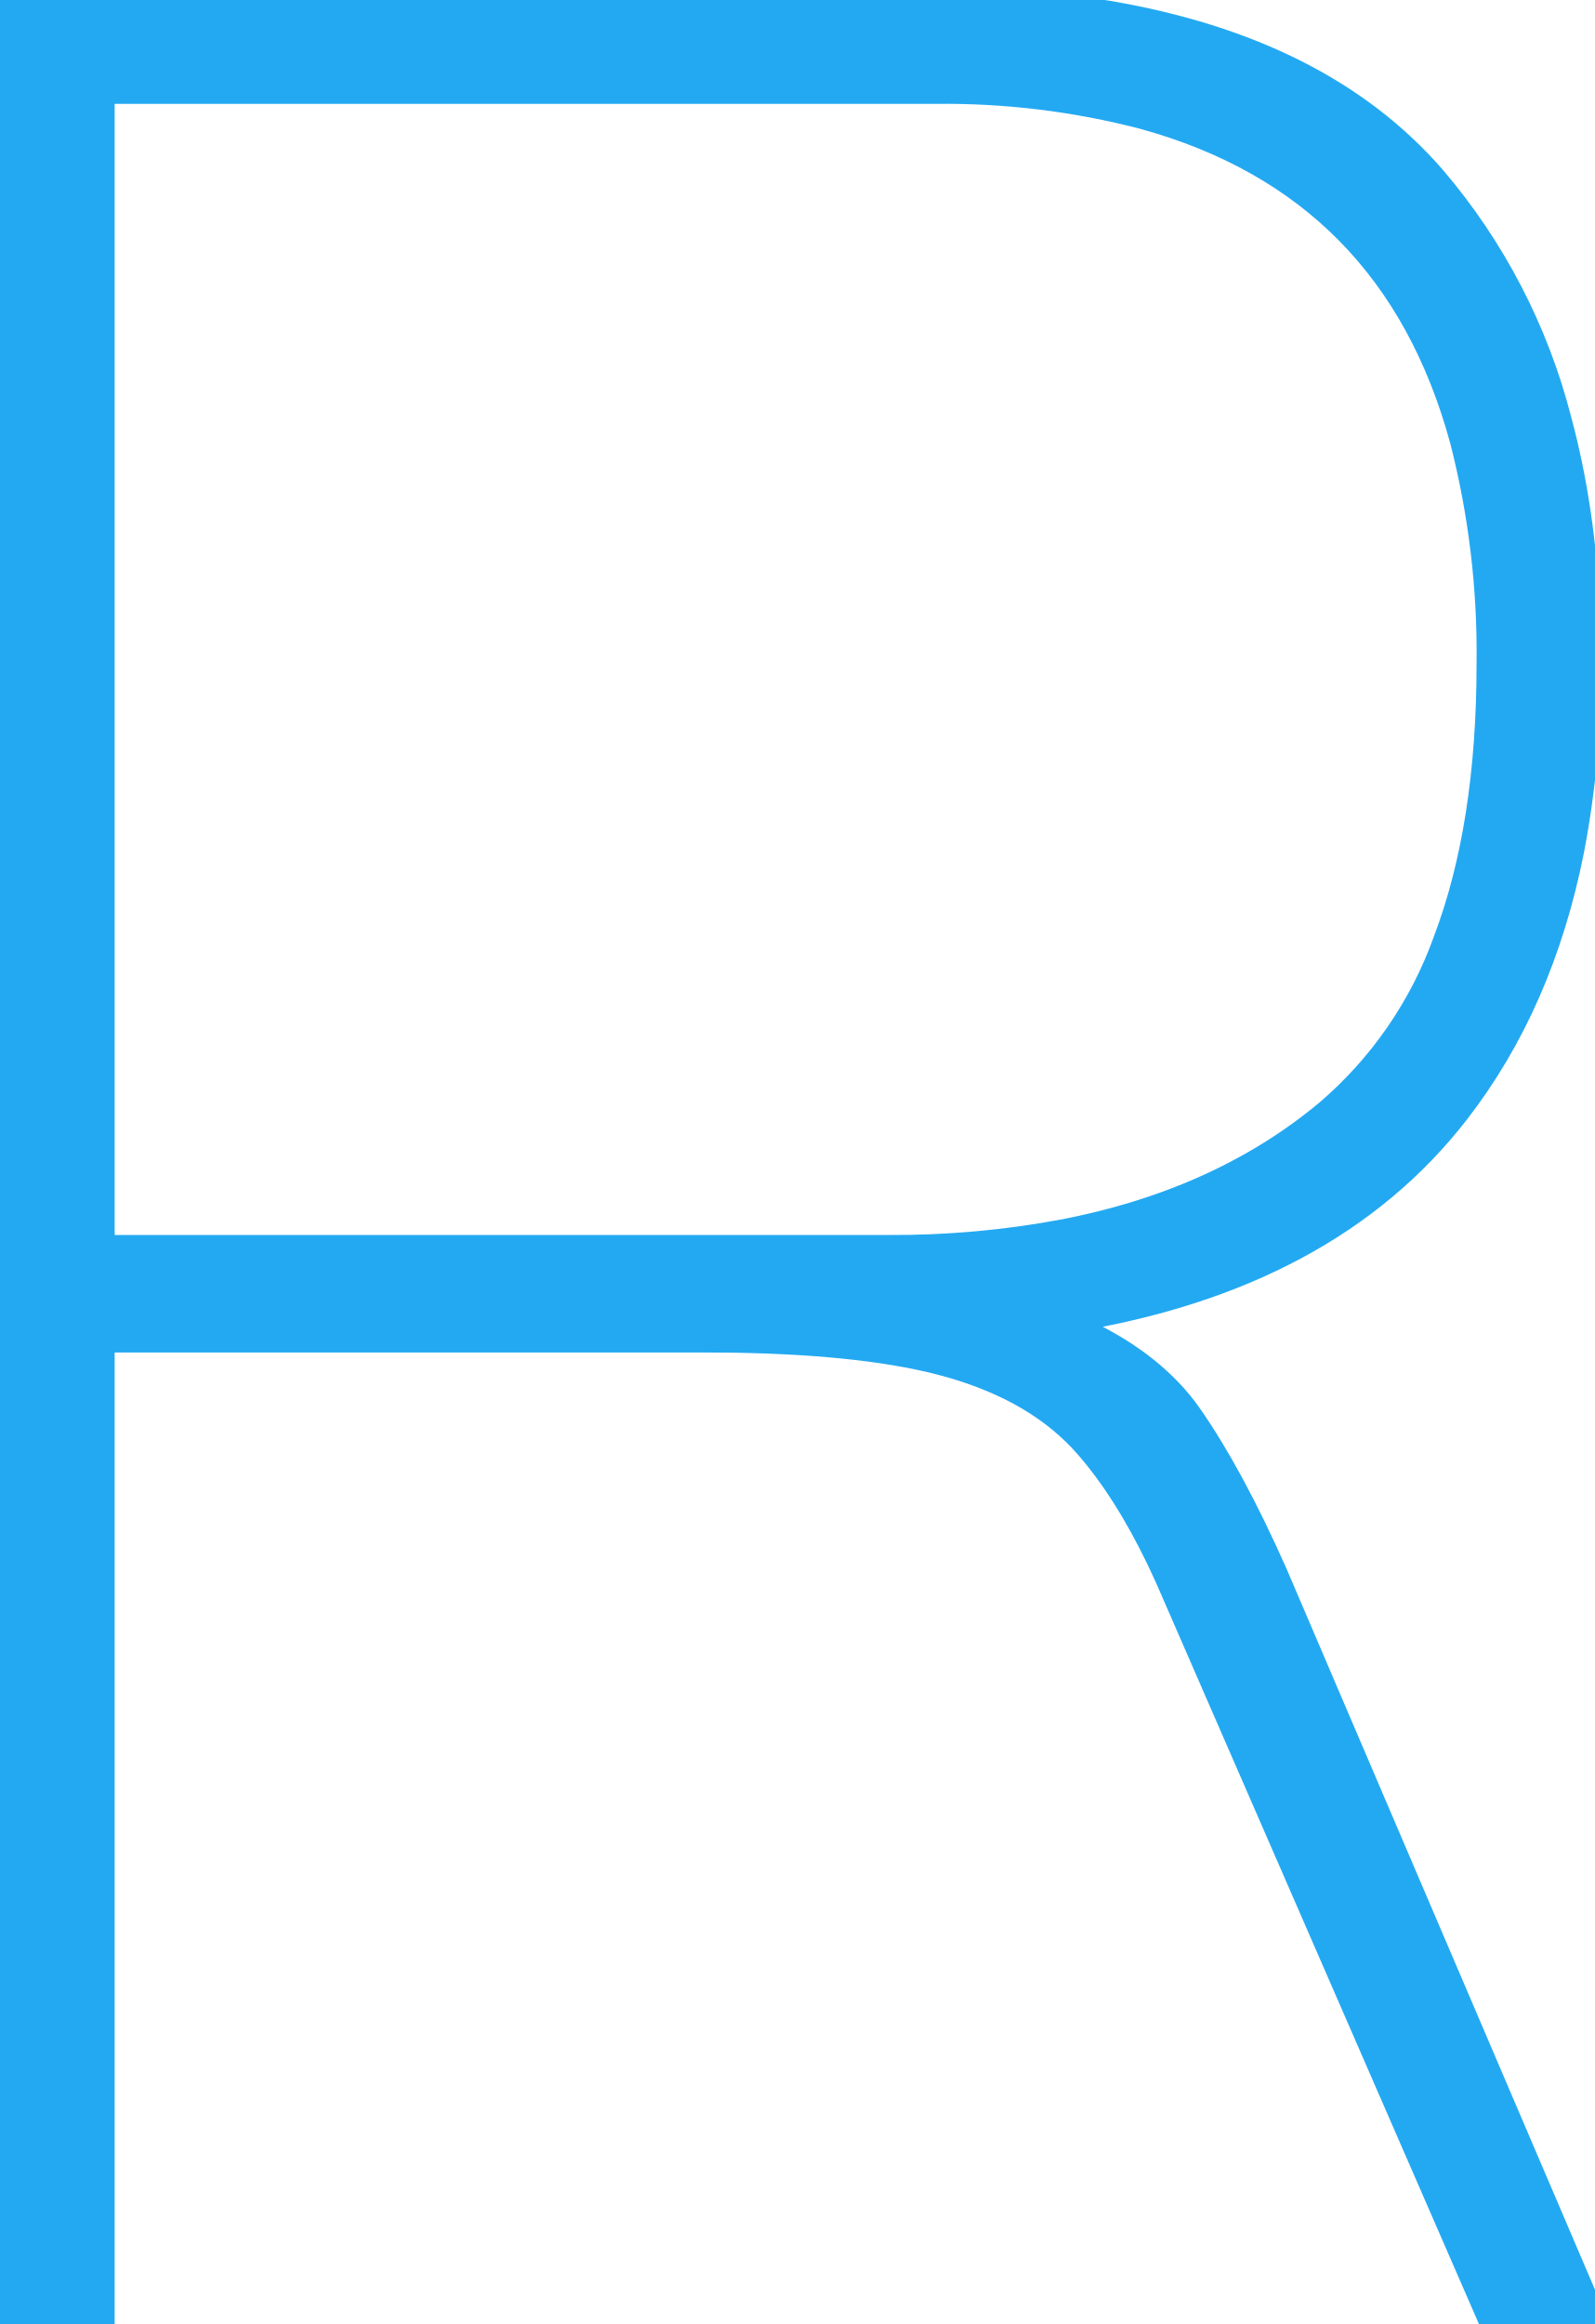
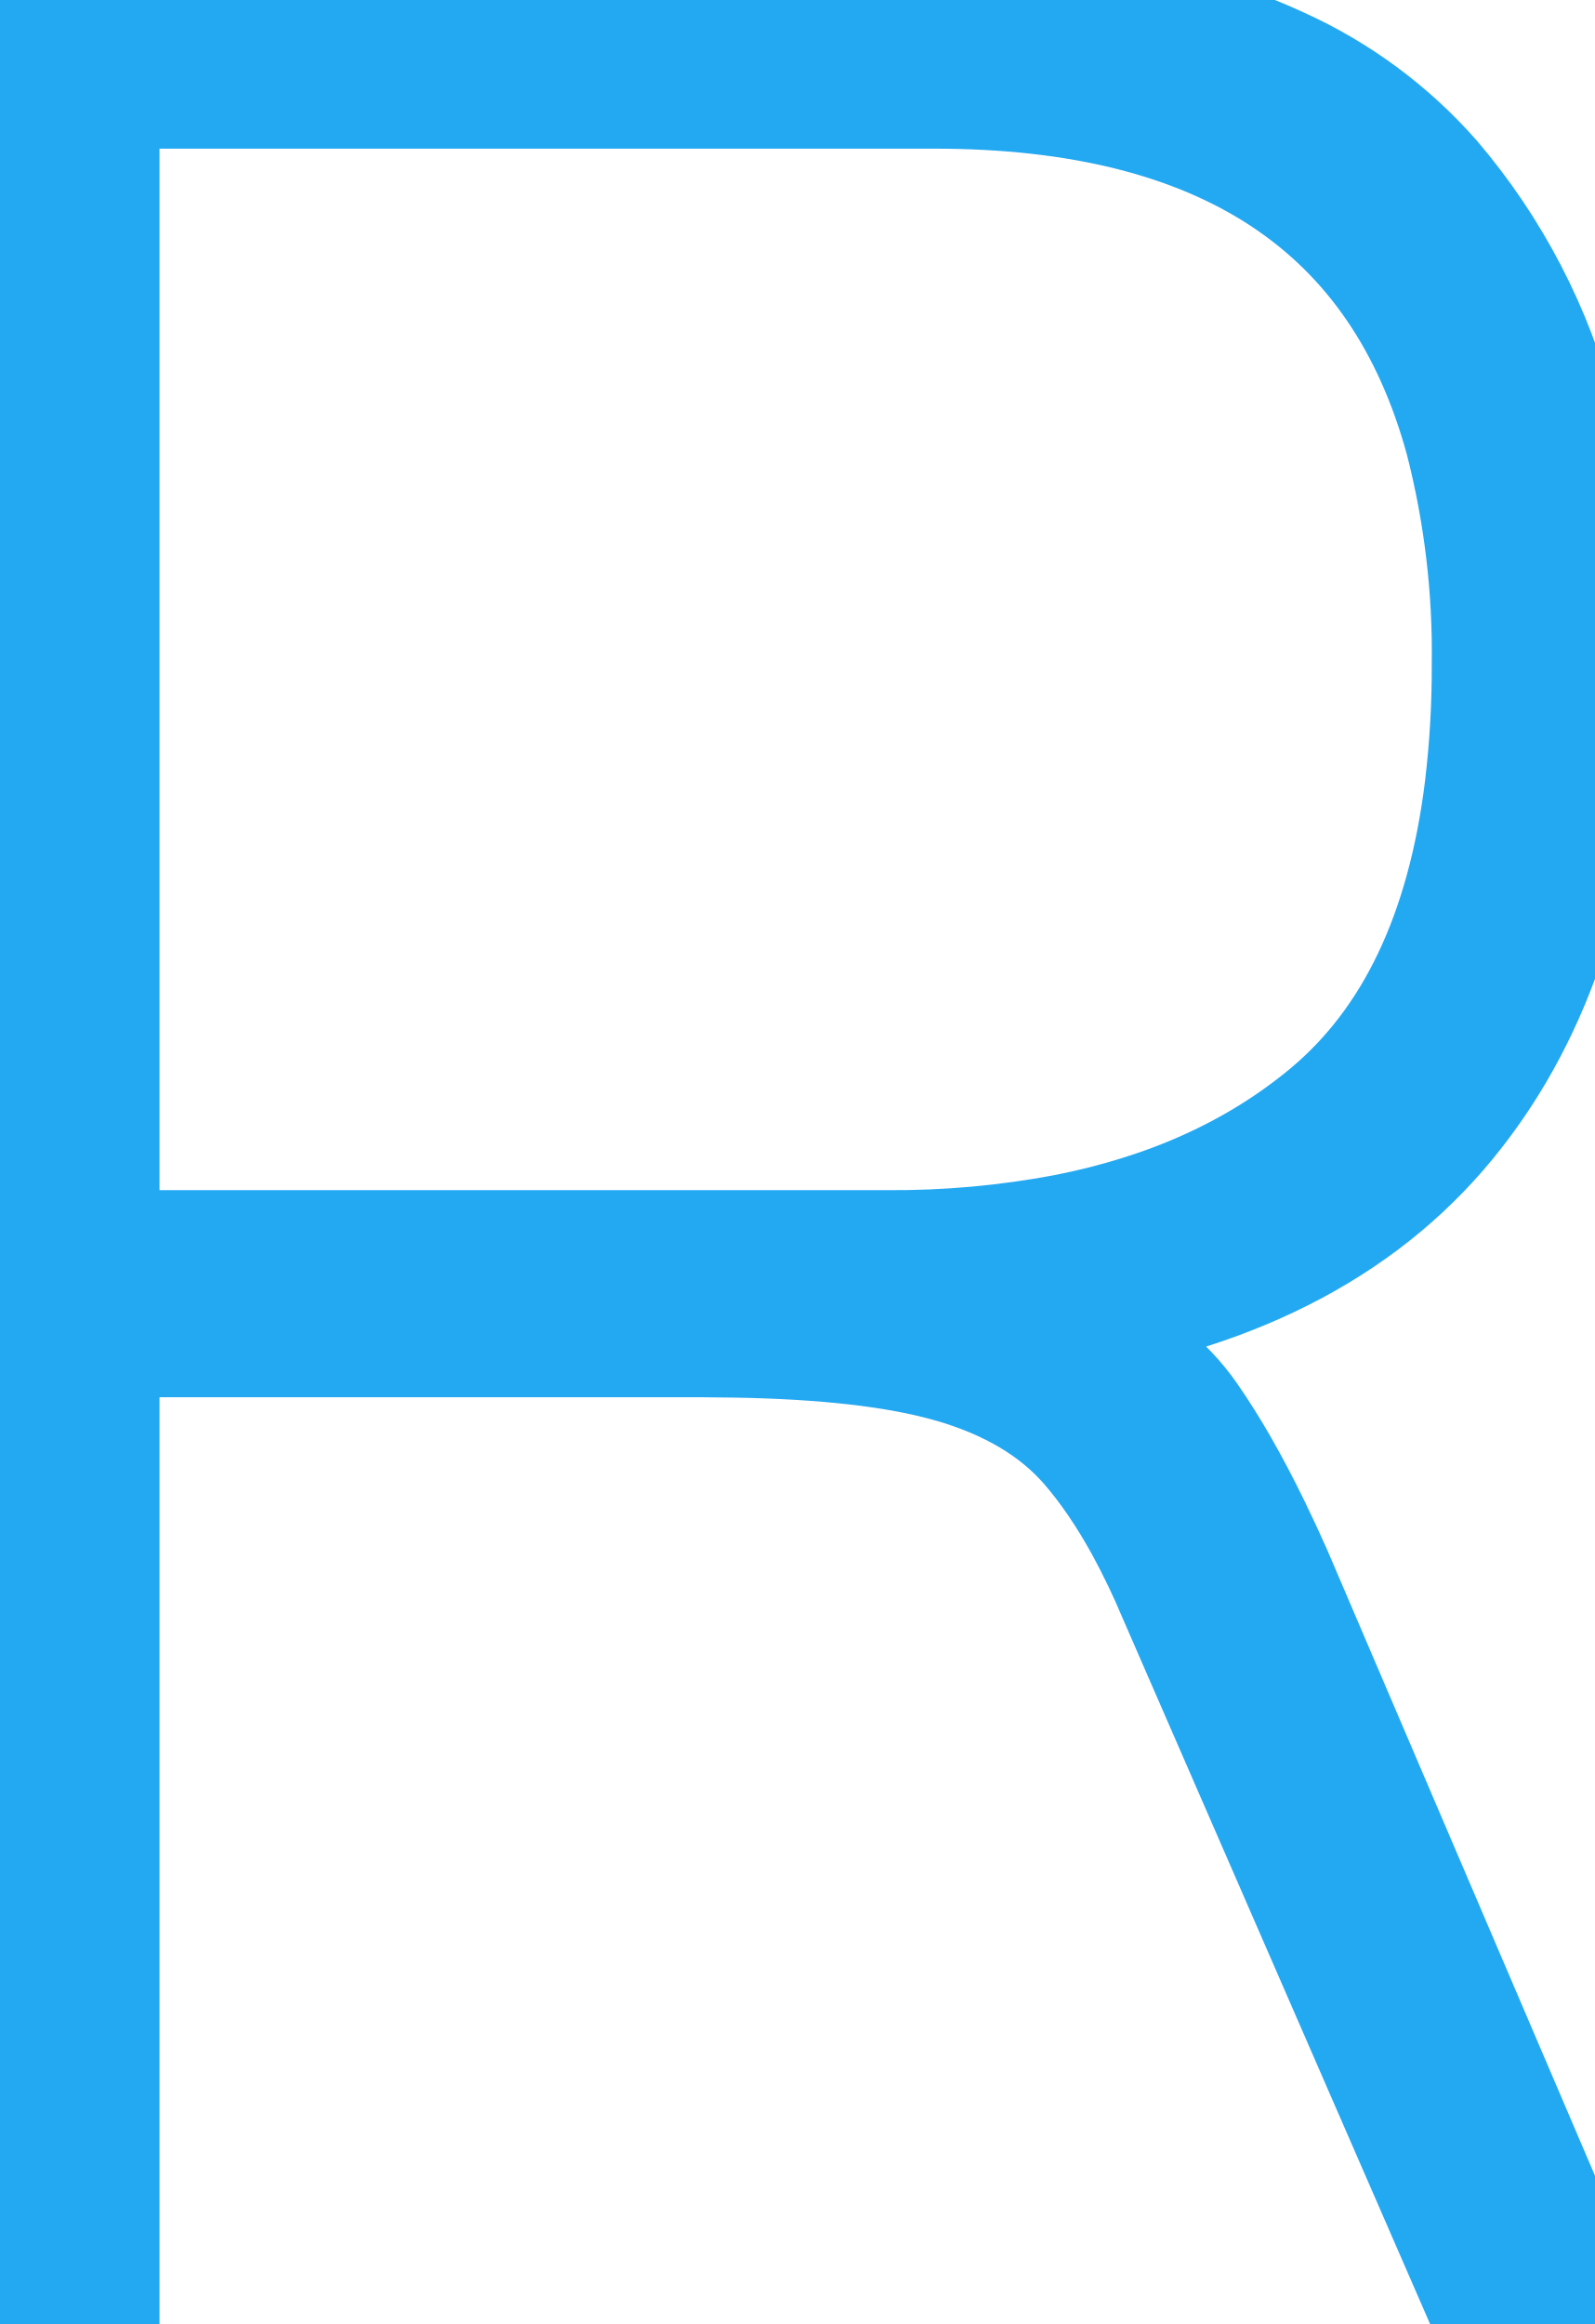
- <svg xmlns="http://www.w3.org/2000/svg" width="44.2" height="64.401" viewBox="0 0 44.2 64.401">
-   <g id="svgGroup" stroke-linecap="round" fill-rule="evenodd" font-size="9pt" stroke="#23a9f2" stroke-width="0.20mm" fill="#23a9f2" style="stroke:#23a9f2;stroke-width:0.20mm;fill:#23a9f2">
-     <path d="M 2.8 64.401 L 0 64.401 L 0 0.001 L 25.6 0.001 A 30.599 30.599 0 0 1 30.677 0.392 Q 36.609 1.393 39.7 4.951 A 16.689 16.689 0 0 1 43.177 11.643 Q 43.846 14.112 43.971 17.03 A 31.93 31.93 0 0 1 44 18.401 A 26.495 26.495 0 0 1 43.529 23.548 Q 42.688 27.79 40.35 30.801 Q 36.786 35.39 29.645 36.547 A 26.817 26.817 0 0 1 29.3 36.601 A 10.748 10.748 0 0 1 30.923 37.403 Q 31.79 37.934 32.407 38.586 A 5.734 5.734 0 0 1 32.95 39.251 Q 34.1 40.901 35.3 43.601 L 44.2 64.401 L 41.4 64.401 L 32.6 44.201 Q 31.72 42.12 30.68 40.712 A 10.56 10.56 0 0 0 30.15 40.051 Q 28.8 38.501 26.35 37.801 Q 24.137 37.168 20.333 37.107 A 51.835 51.835 0 0 0 19.5 37.101 L 2.8 37.101 L 2.8 64.401 Z M 2.8 2.501 L 2.8 34.601 L 24.6 34.601 A 25.657 25.657 0 0 0 29.516 34.158 Q 32.46 33.583 34.767 32.261 A 14.155 14.155 0 0 0 36.8 30.851 A 11.271 11.271 0 0 0 40.104 26.056 Q 41.3 22.887 41.3 18.401 A 23.724 23.724 0 0 0 40.563 12.205 Q 38.641 5.116 31.703 3.206 A 21.883 21.883 0 0 0 25.9 2.501 L 2.8 2.501 Z" vector-effect="non-scaling-stroke" />
+ <svg xmlns="http://www.w3.org/2000/svg" width="15.47" height="22.54" viewBox="0 0 15.47 22.54">
+   <g id="svgGroup" stroke-linecap="round" fill-rule="evenodd" font-size="9pt" stroke="#23a9f2" stroke-width="0.3mm" fill="#23a9f2" style="stroke:#23a9f2;stroke-width:0.3mm;fill:#23a9f2">
+     <path d="M 0.98 22.54 L 0 22.54 L 0 0 L 8.96 0 A 10.709 10.709 0 0 1 10.737 0.137 Q 11.678 0.296 12.414 0.638 A 4.37 4.37 0 0 1 13.895 1.733 A 5.841 5.841 0 0 1 15.112 4.075 Q 15.346 4.939 15.39 5.96 A 11.175 11.175 0 0 1 15.4 6.44 A 9.273 9.273 0 0 1 15.235 8.242 Q 15.017 9.344 14.51 10.208 A 5.317 5.317 0 0 1 14.122 10.78 Q 12.875 12.387 10.376 12.791 A 9.384 9.384 0 0 1 10.255 12.81 A 3.762 3.762 0 0 1 10.823 13.091 Q 11.126 13.277 11.342 13.505 A 2.007 2.007 0 0 1 11.532 13.738 A 6.445 6.445 0 0 1 11.837 14.223 Q 11.989 14.488 12.143 14.804 A 14.108 14.108 0 0 1 12.355 15.26 L 15.47 22.54 L 14.49 22.54 L 11.41 15.47 A 7.266 7.266 0 0 0 11.096 14.815 Q 10.84 14.348 10.553 14.018 Q 10.083 13.479 9.234 13.233 A 4.067 4.067 0 0 0 9.222 13.23 Q 8.448 13.009 7.116 12.988 A 18.142 18.142 0 0 0 6.825 12.985 L 0.98 12.985 L 0.98 22.54 Z M 0.98 0.875 L 0.98 12.11 L 8.61 12.11 A 8.98 8.98 0 0 0 10.33 11.955 Q 11.846 11.659 12.88 10.798 Q 14.125 9.76 14.386 7.64 A 9.841 9.841 0 0 0 14.455 6.44 A 8.303 8.303 0 0 0 14.197 4.272 Q 13.276 0.875 9.065 0.875 L 0.98 0.875 Z" id="0" vector-effect="non-scaling-stroke" />
  </g>
</svg>
